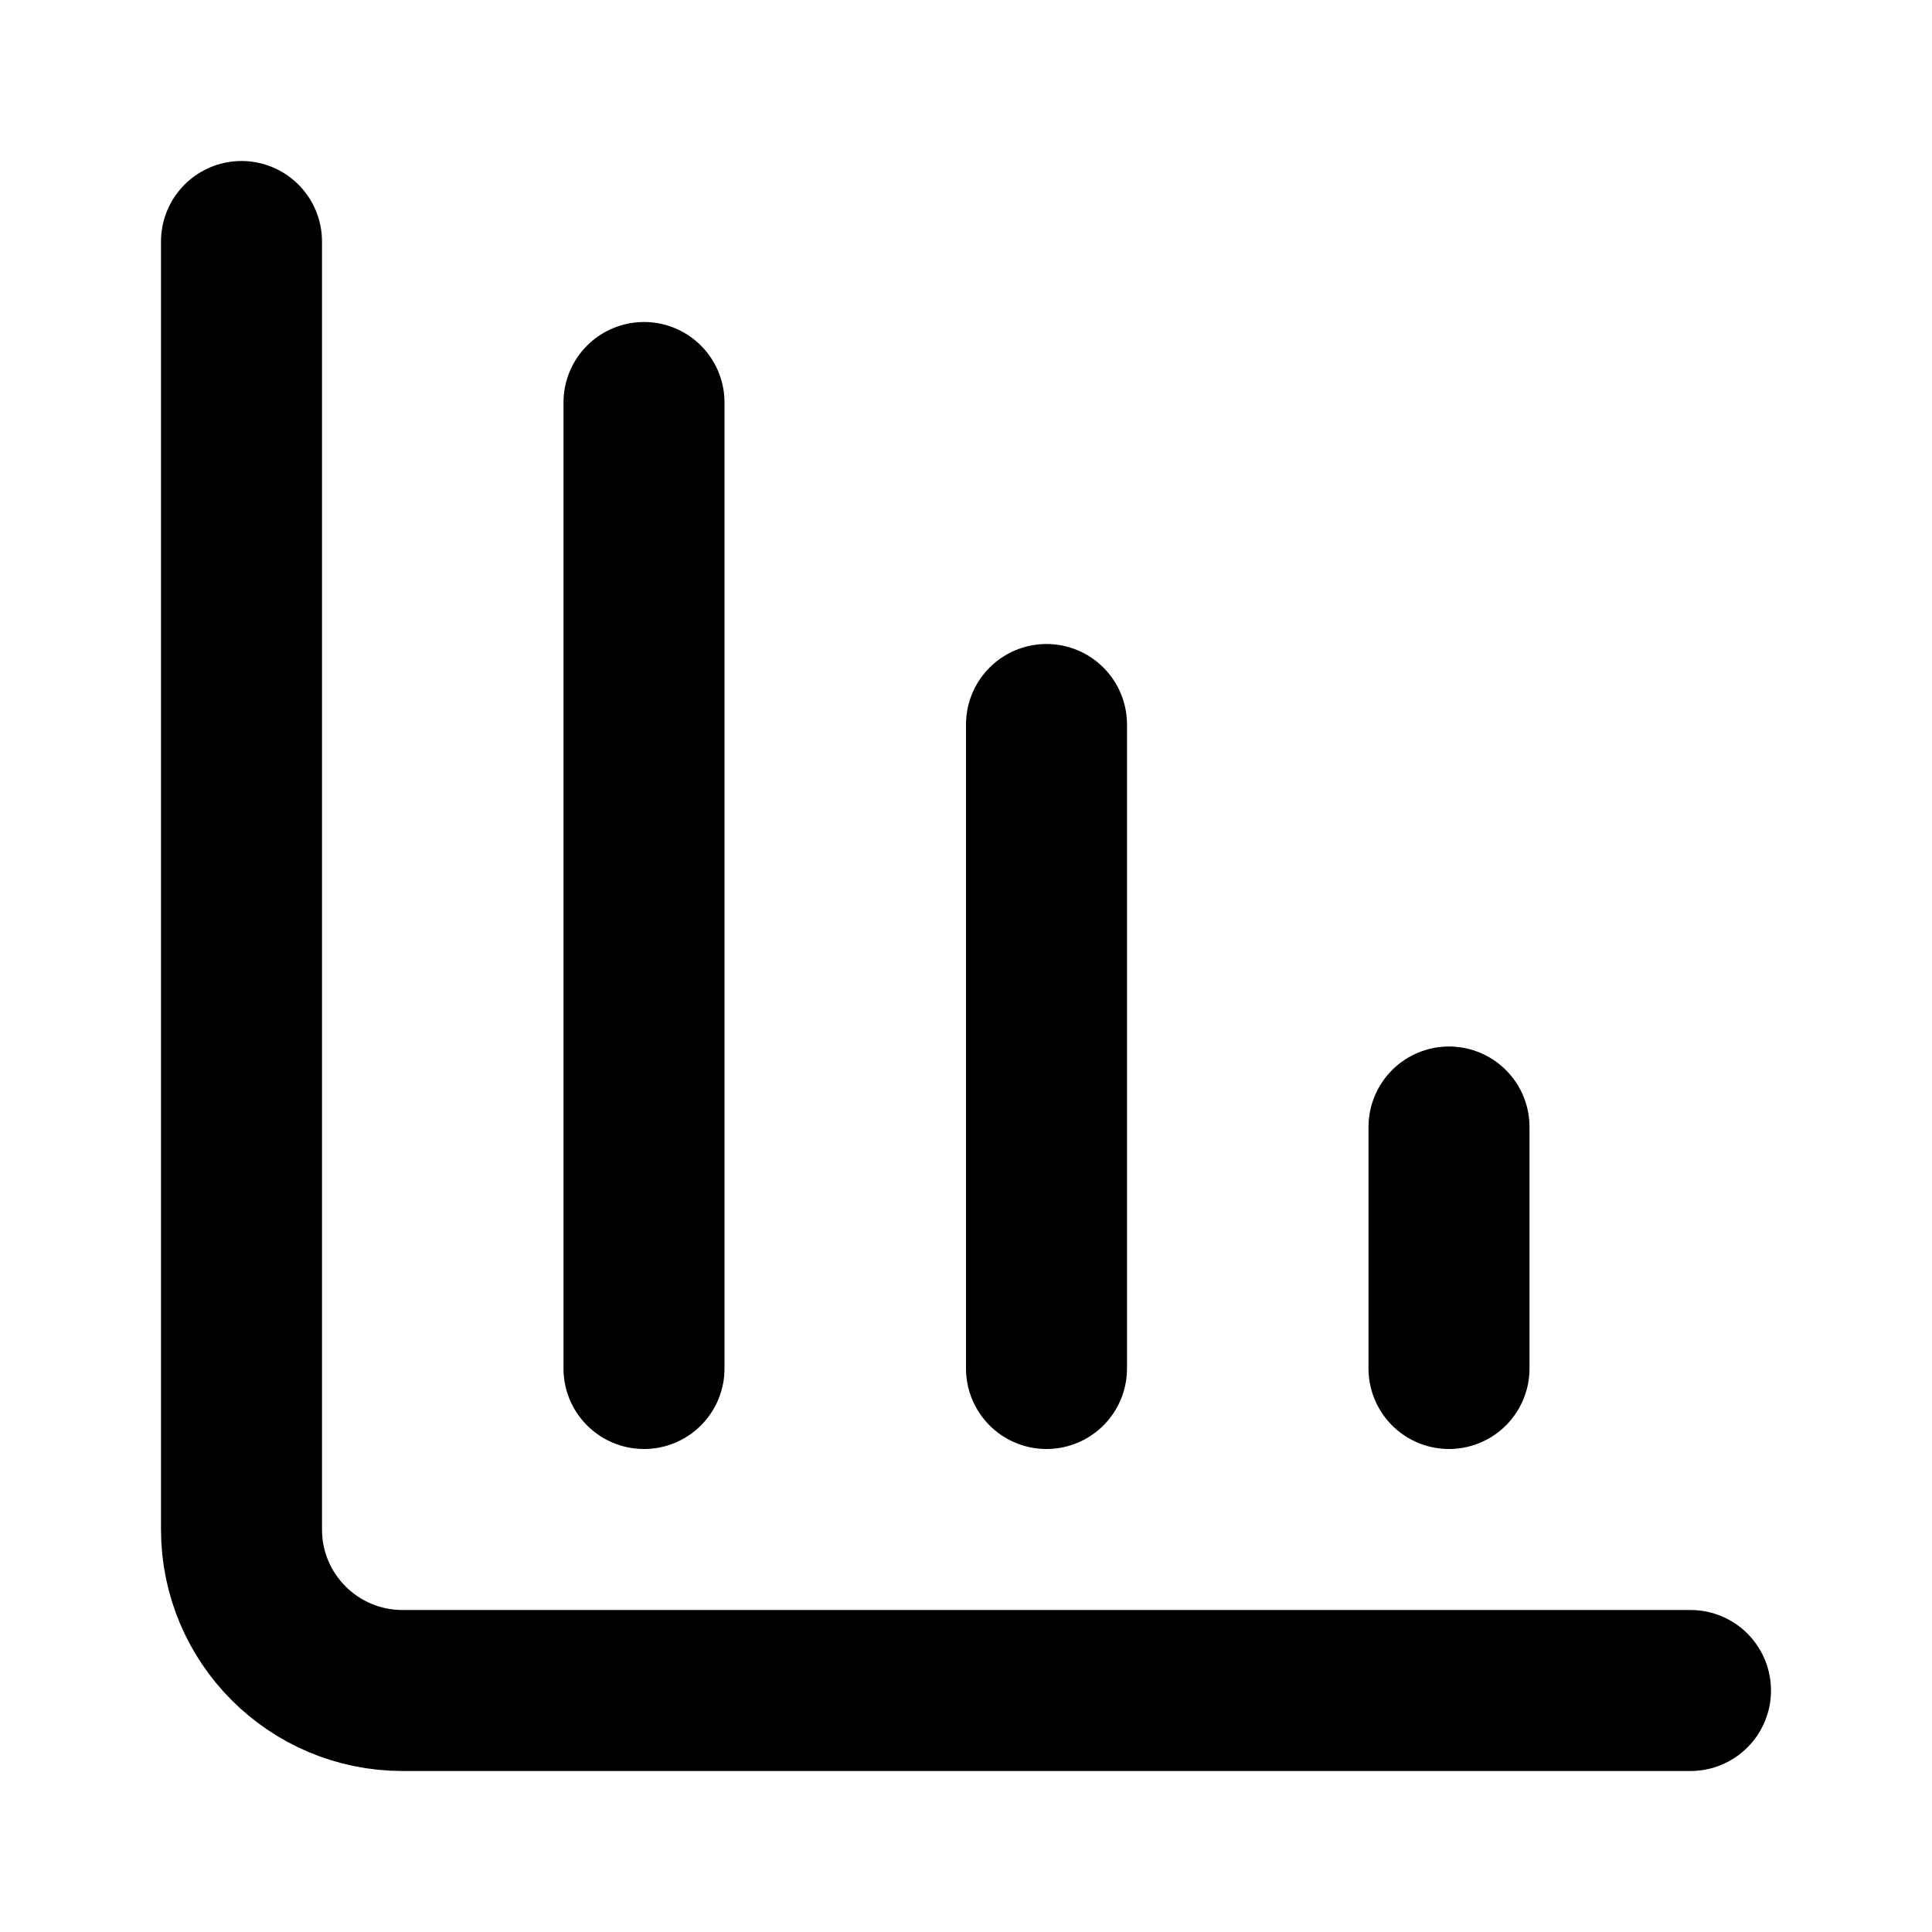
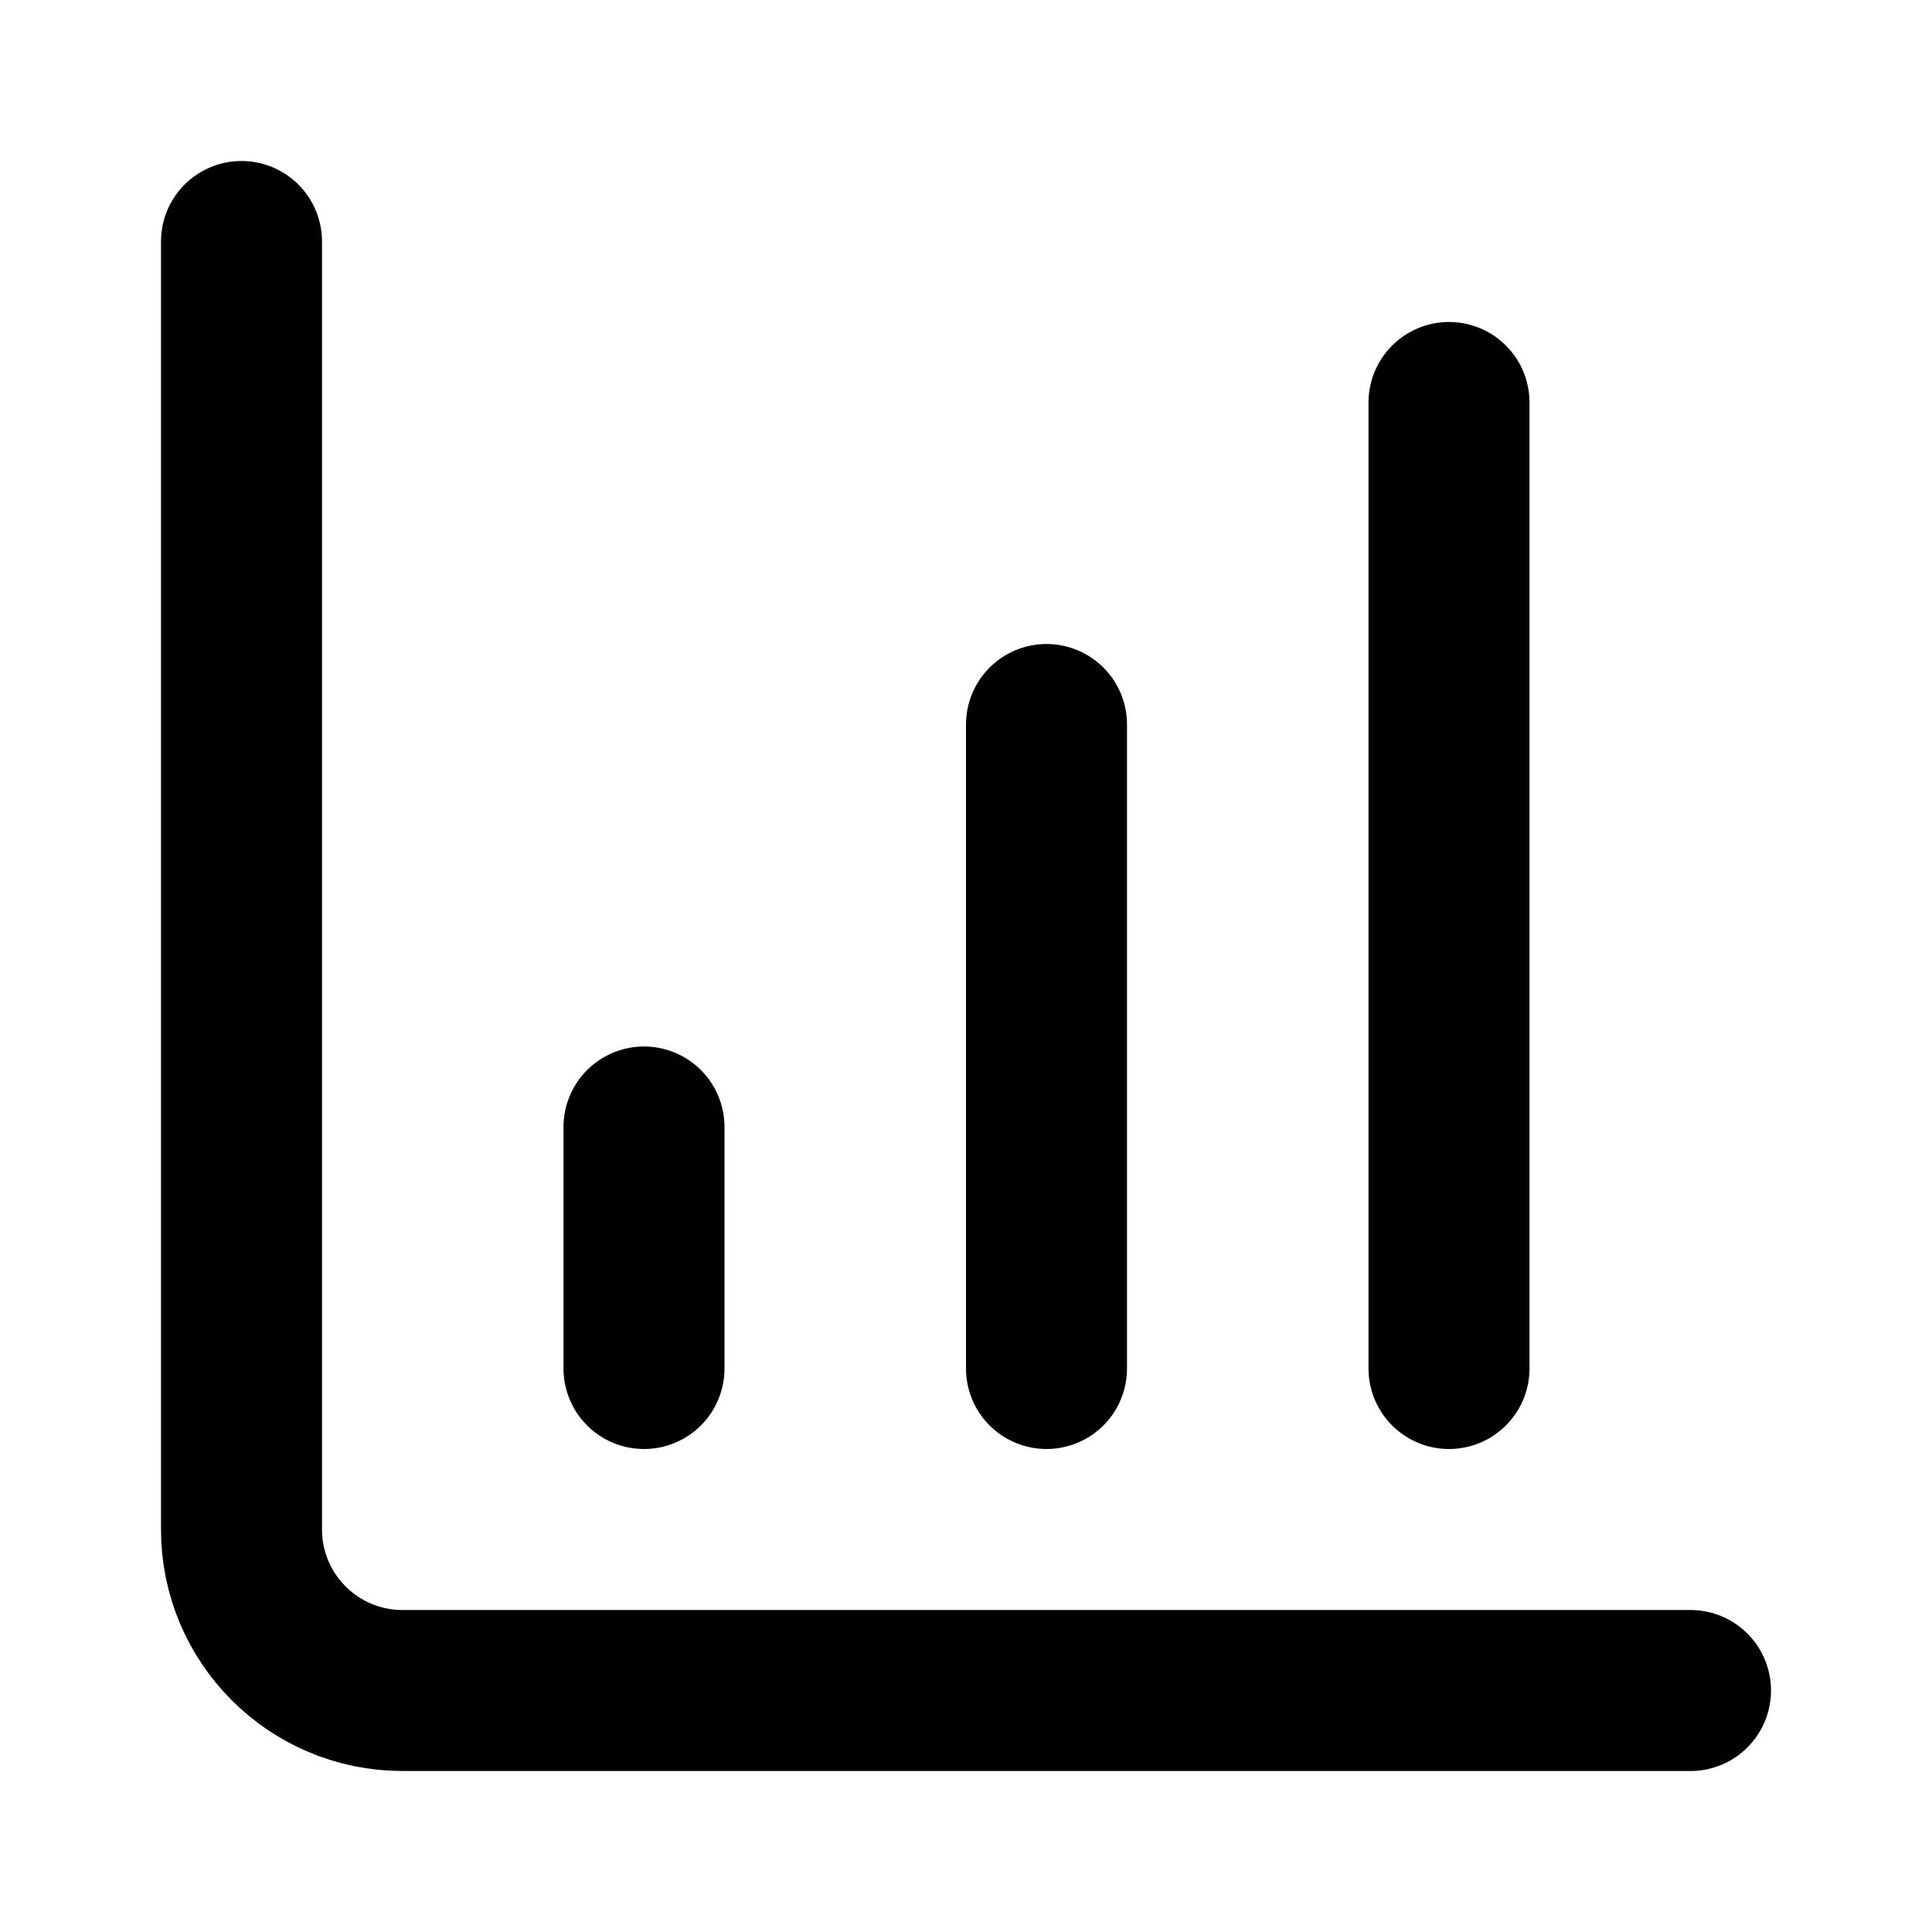
<svg xmlns="http://www.w3.org/2000/svg" viewBox="0 0 24 24" fill="none" stroke="currentColor" stroke-width="2" stroke-linecap="round" stroke-linejoin="round">
  <path d="M13 17V9" />
-   <path d="M18 17v-3" />
+   <path d="M18 17V5" />
  <path d="M3 3v16a2 2 0 0 0 2 2h16" />
-   <path d="M8 17V5" />
+   <path d="M8 17v-3" />
</svg>
